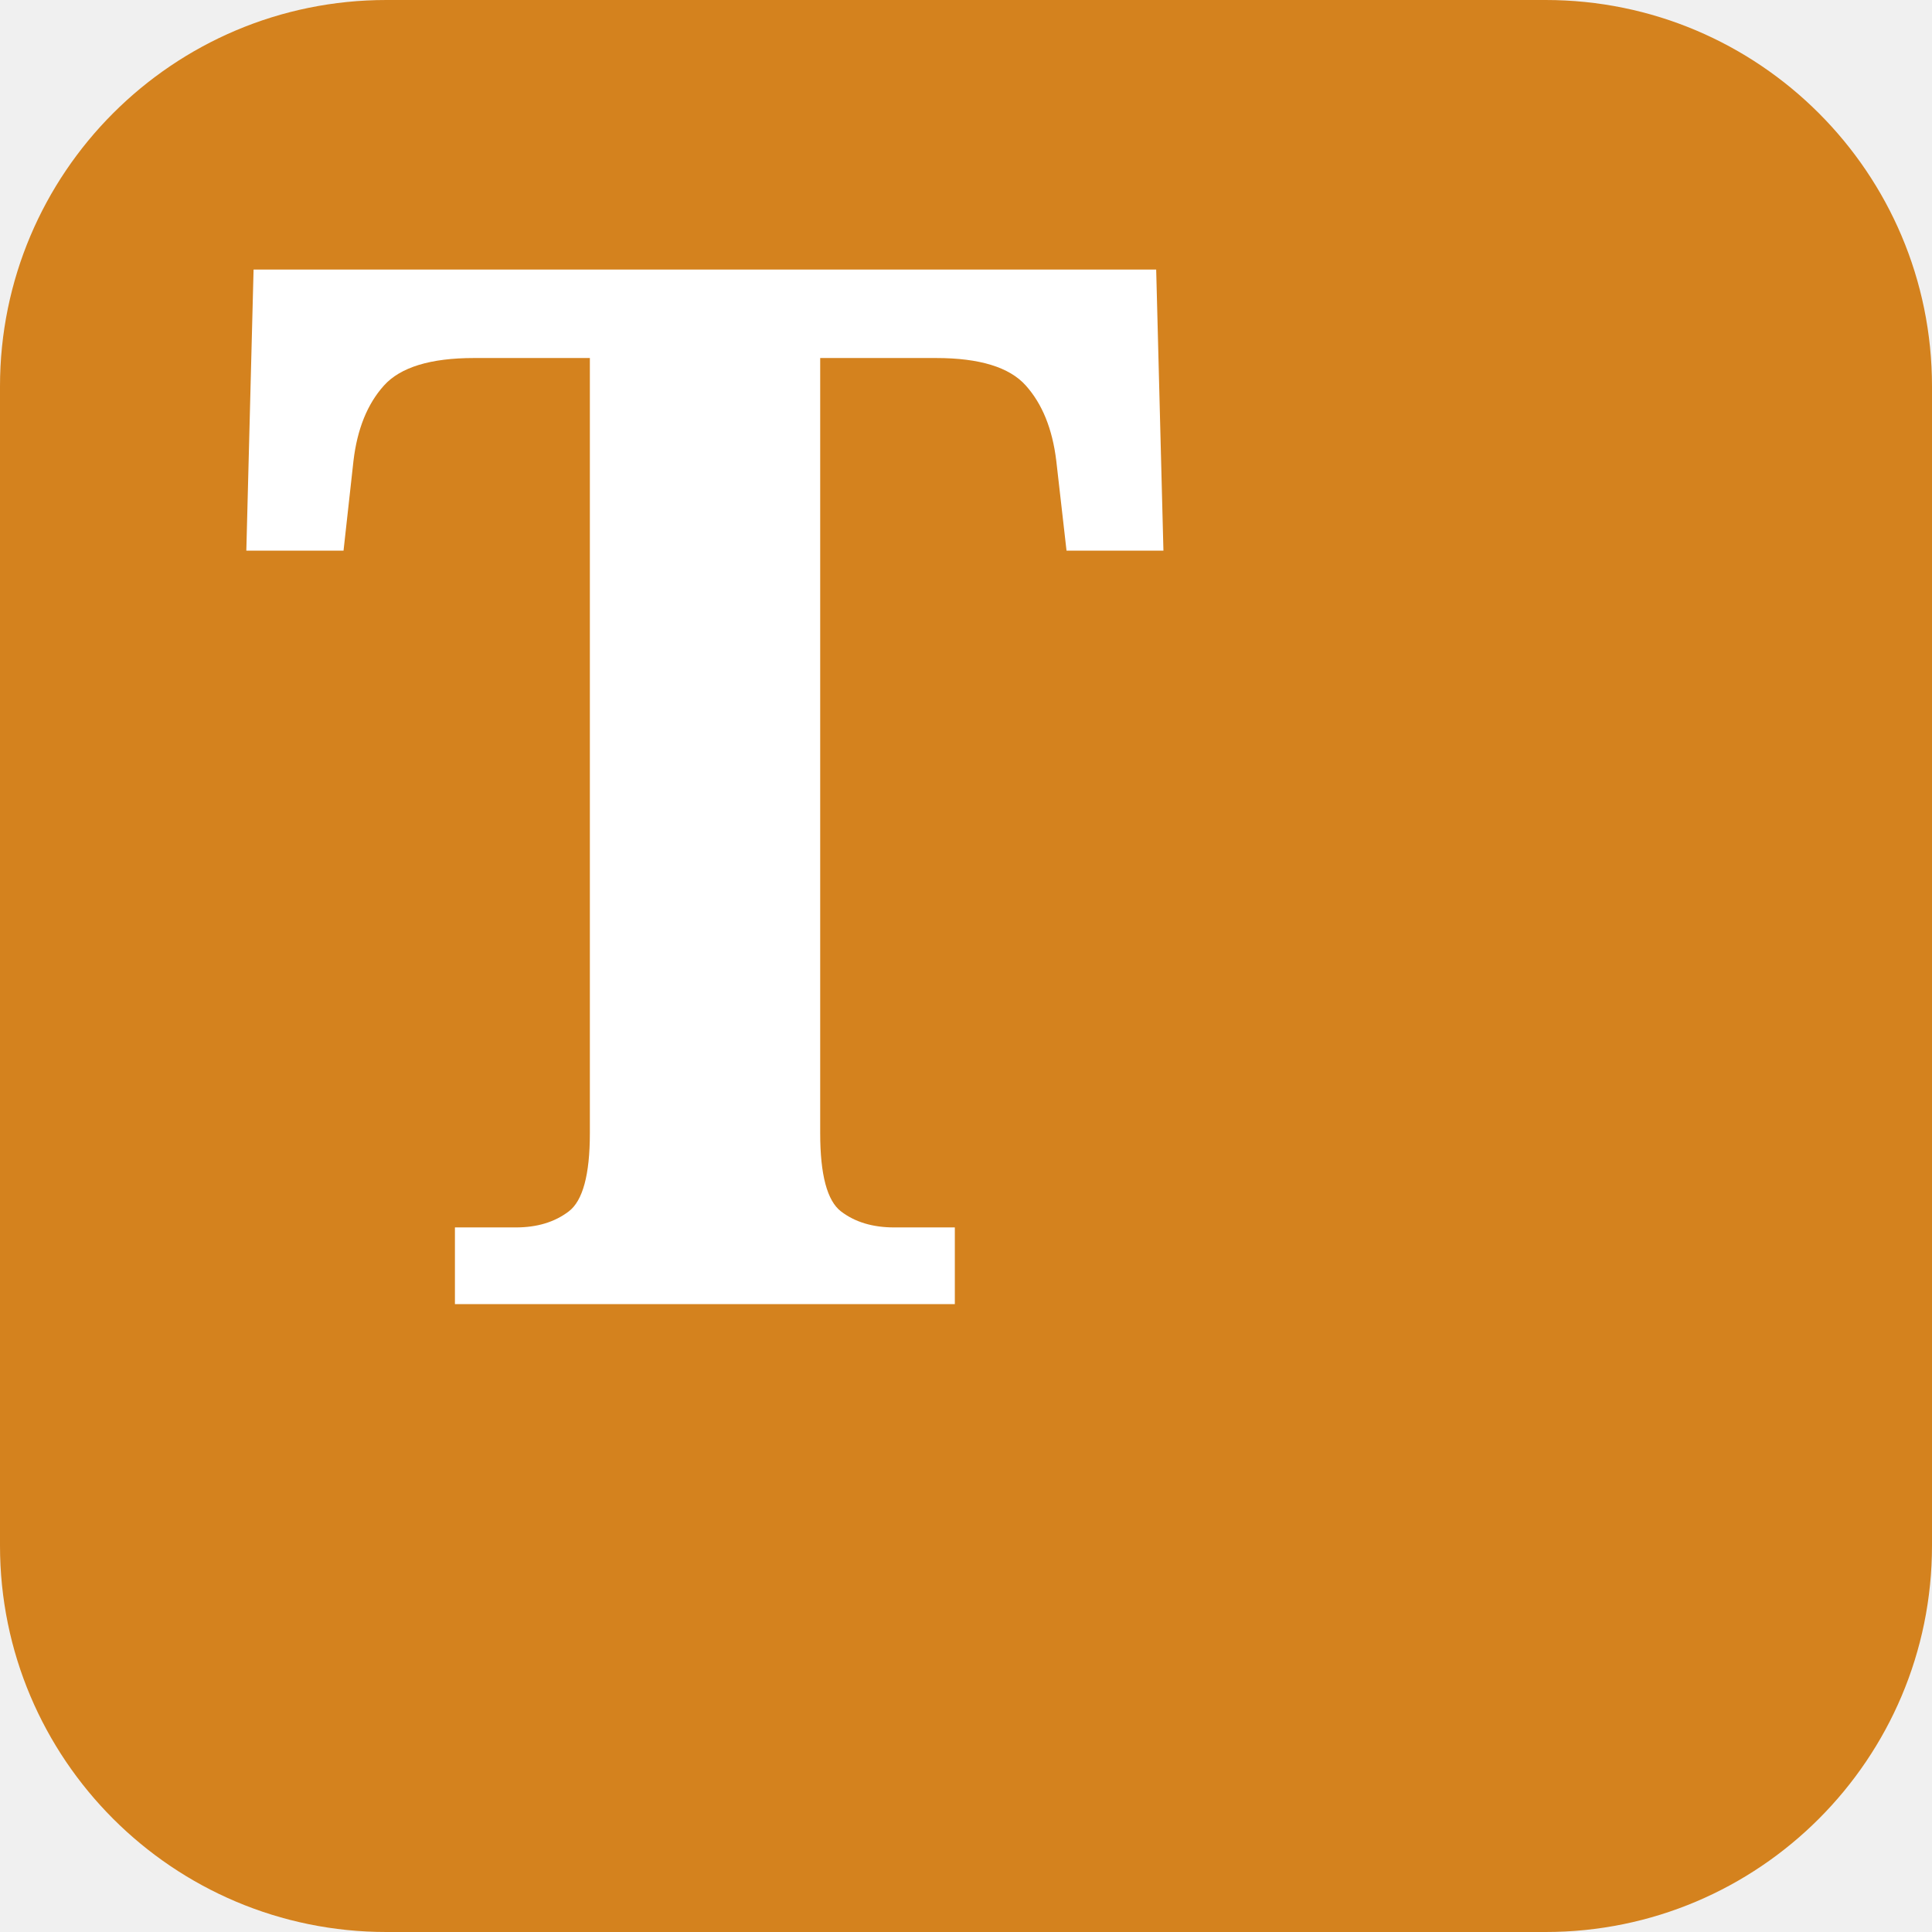
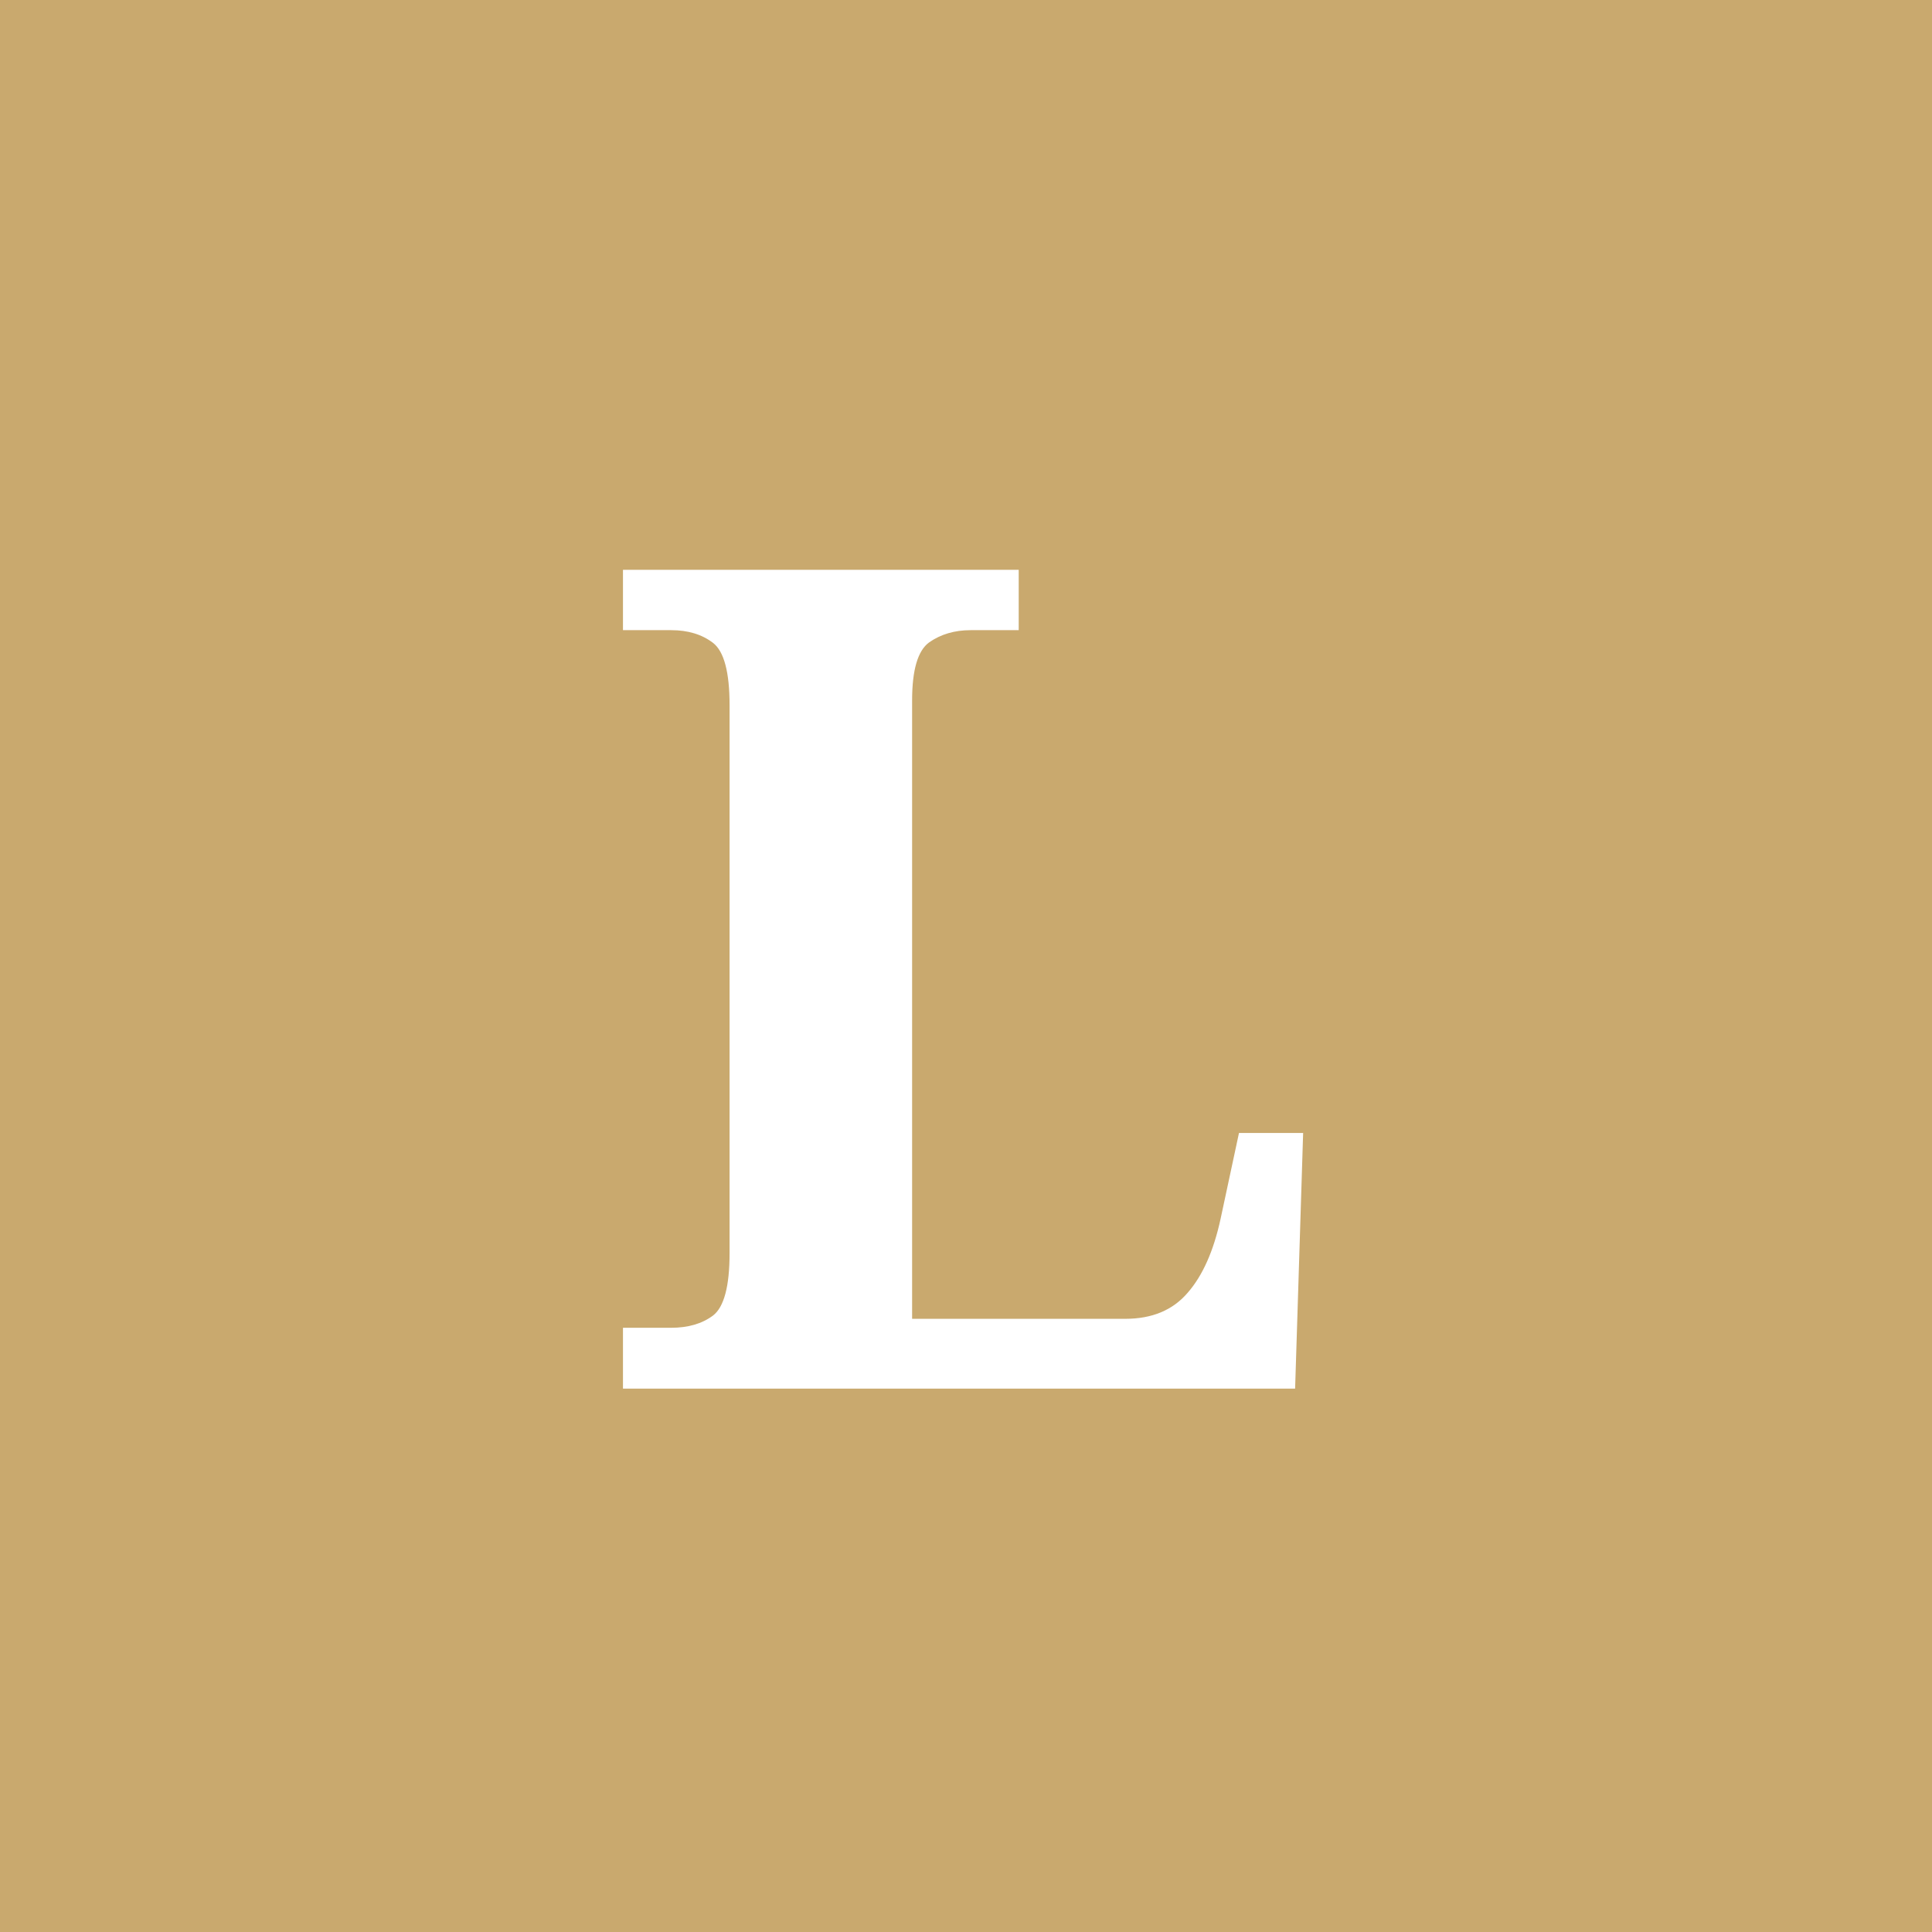
- <svg xmlns="http://www.w3.org/2000/svg" viewBox="0 0 100 100">
-   <rect width="100" height="100" rx="20" fill="#d4821e" />
-   <text y=".9em" font-size="75" x="12" fill="white" font-family="serif" font-weight="bold">T</text>
+ <svg xmlns="http://www.w3.org/2000/svg" viewBox="0 0 64 64">
+   <rect width="64" height="64" fill="#C9A96E" />
+   <text x="32" y="46" font-family="Georgia, serif" font-size="38" font-weight="600" fill="white" text-anchor="middle">L</text>
</svg>
